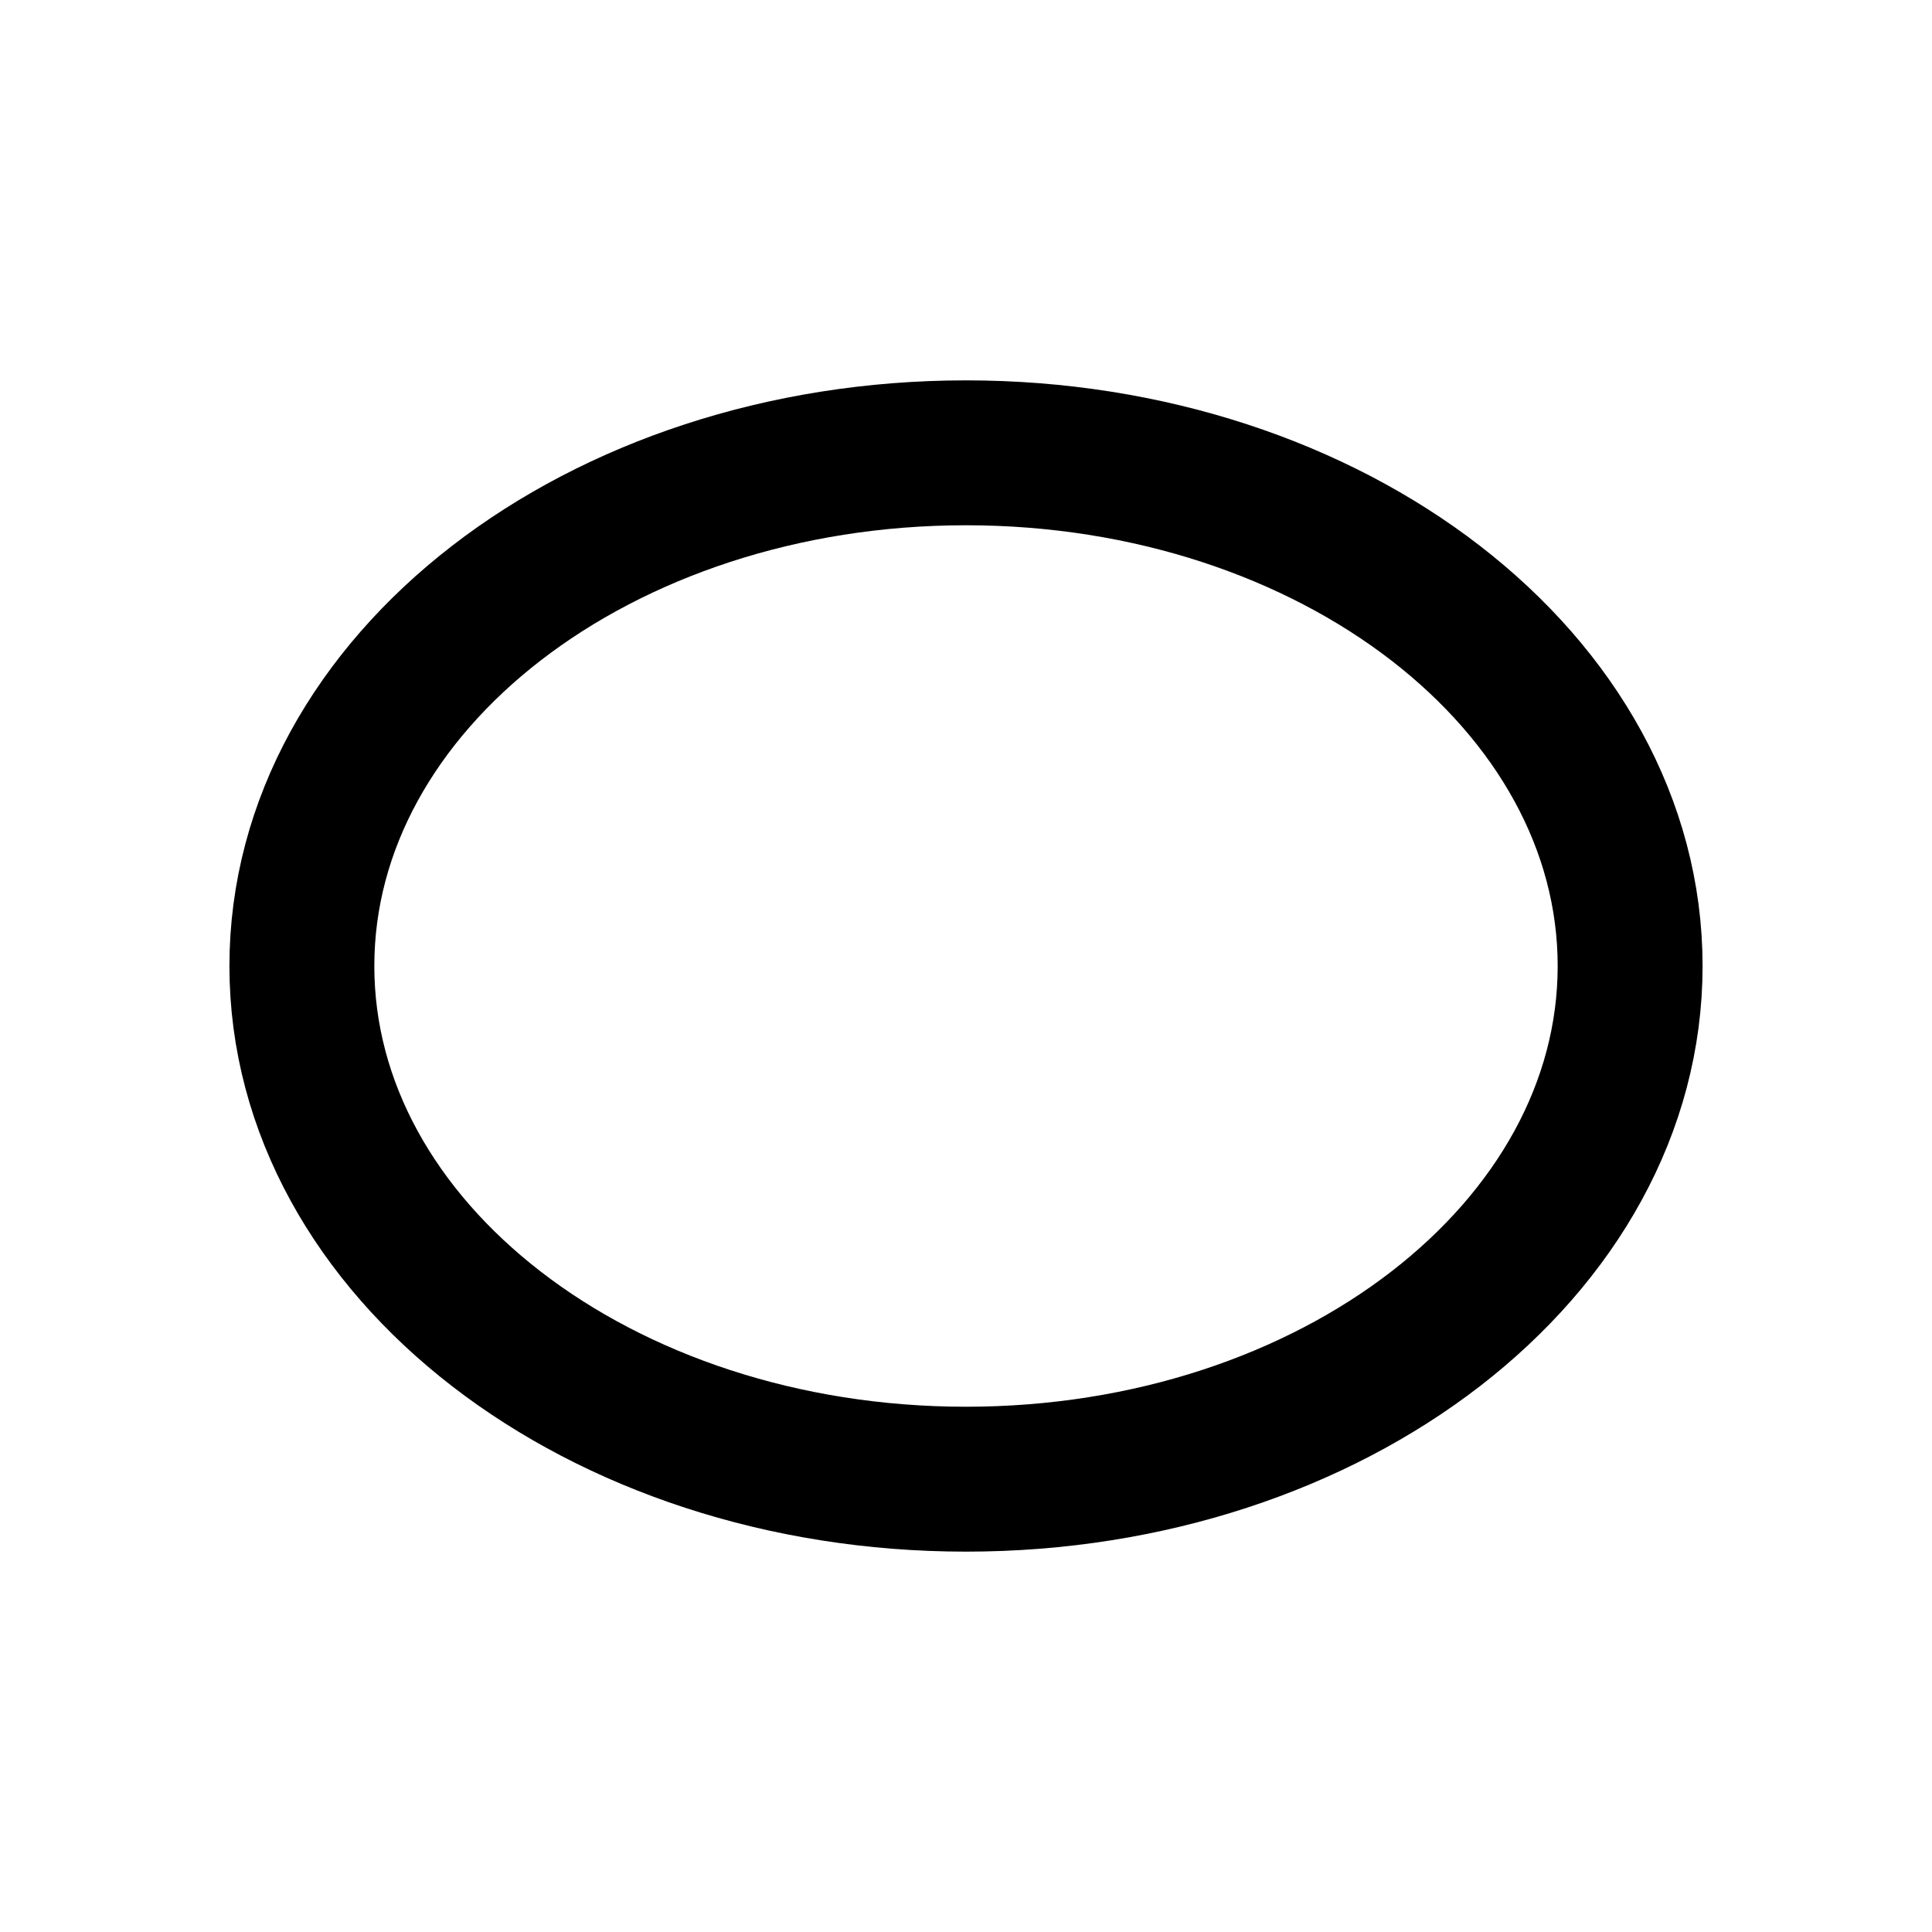
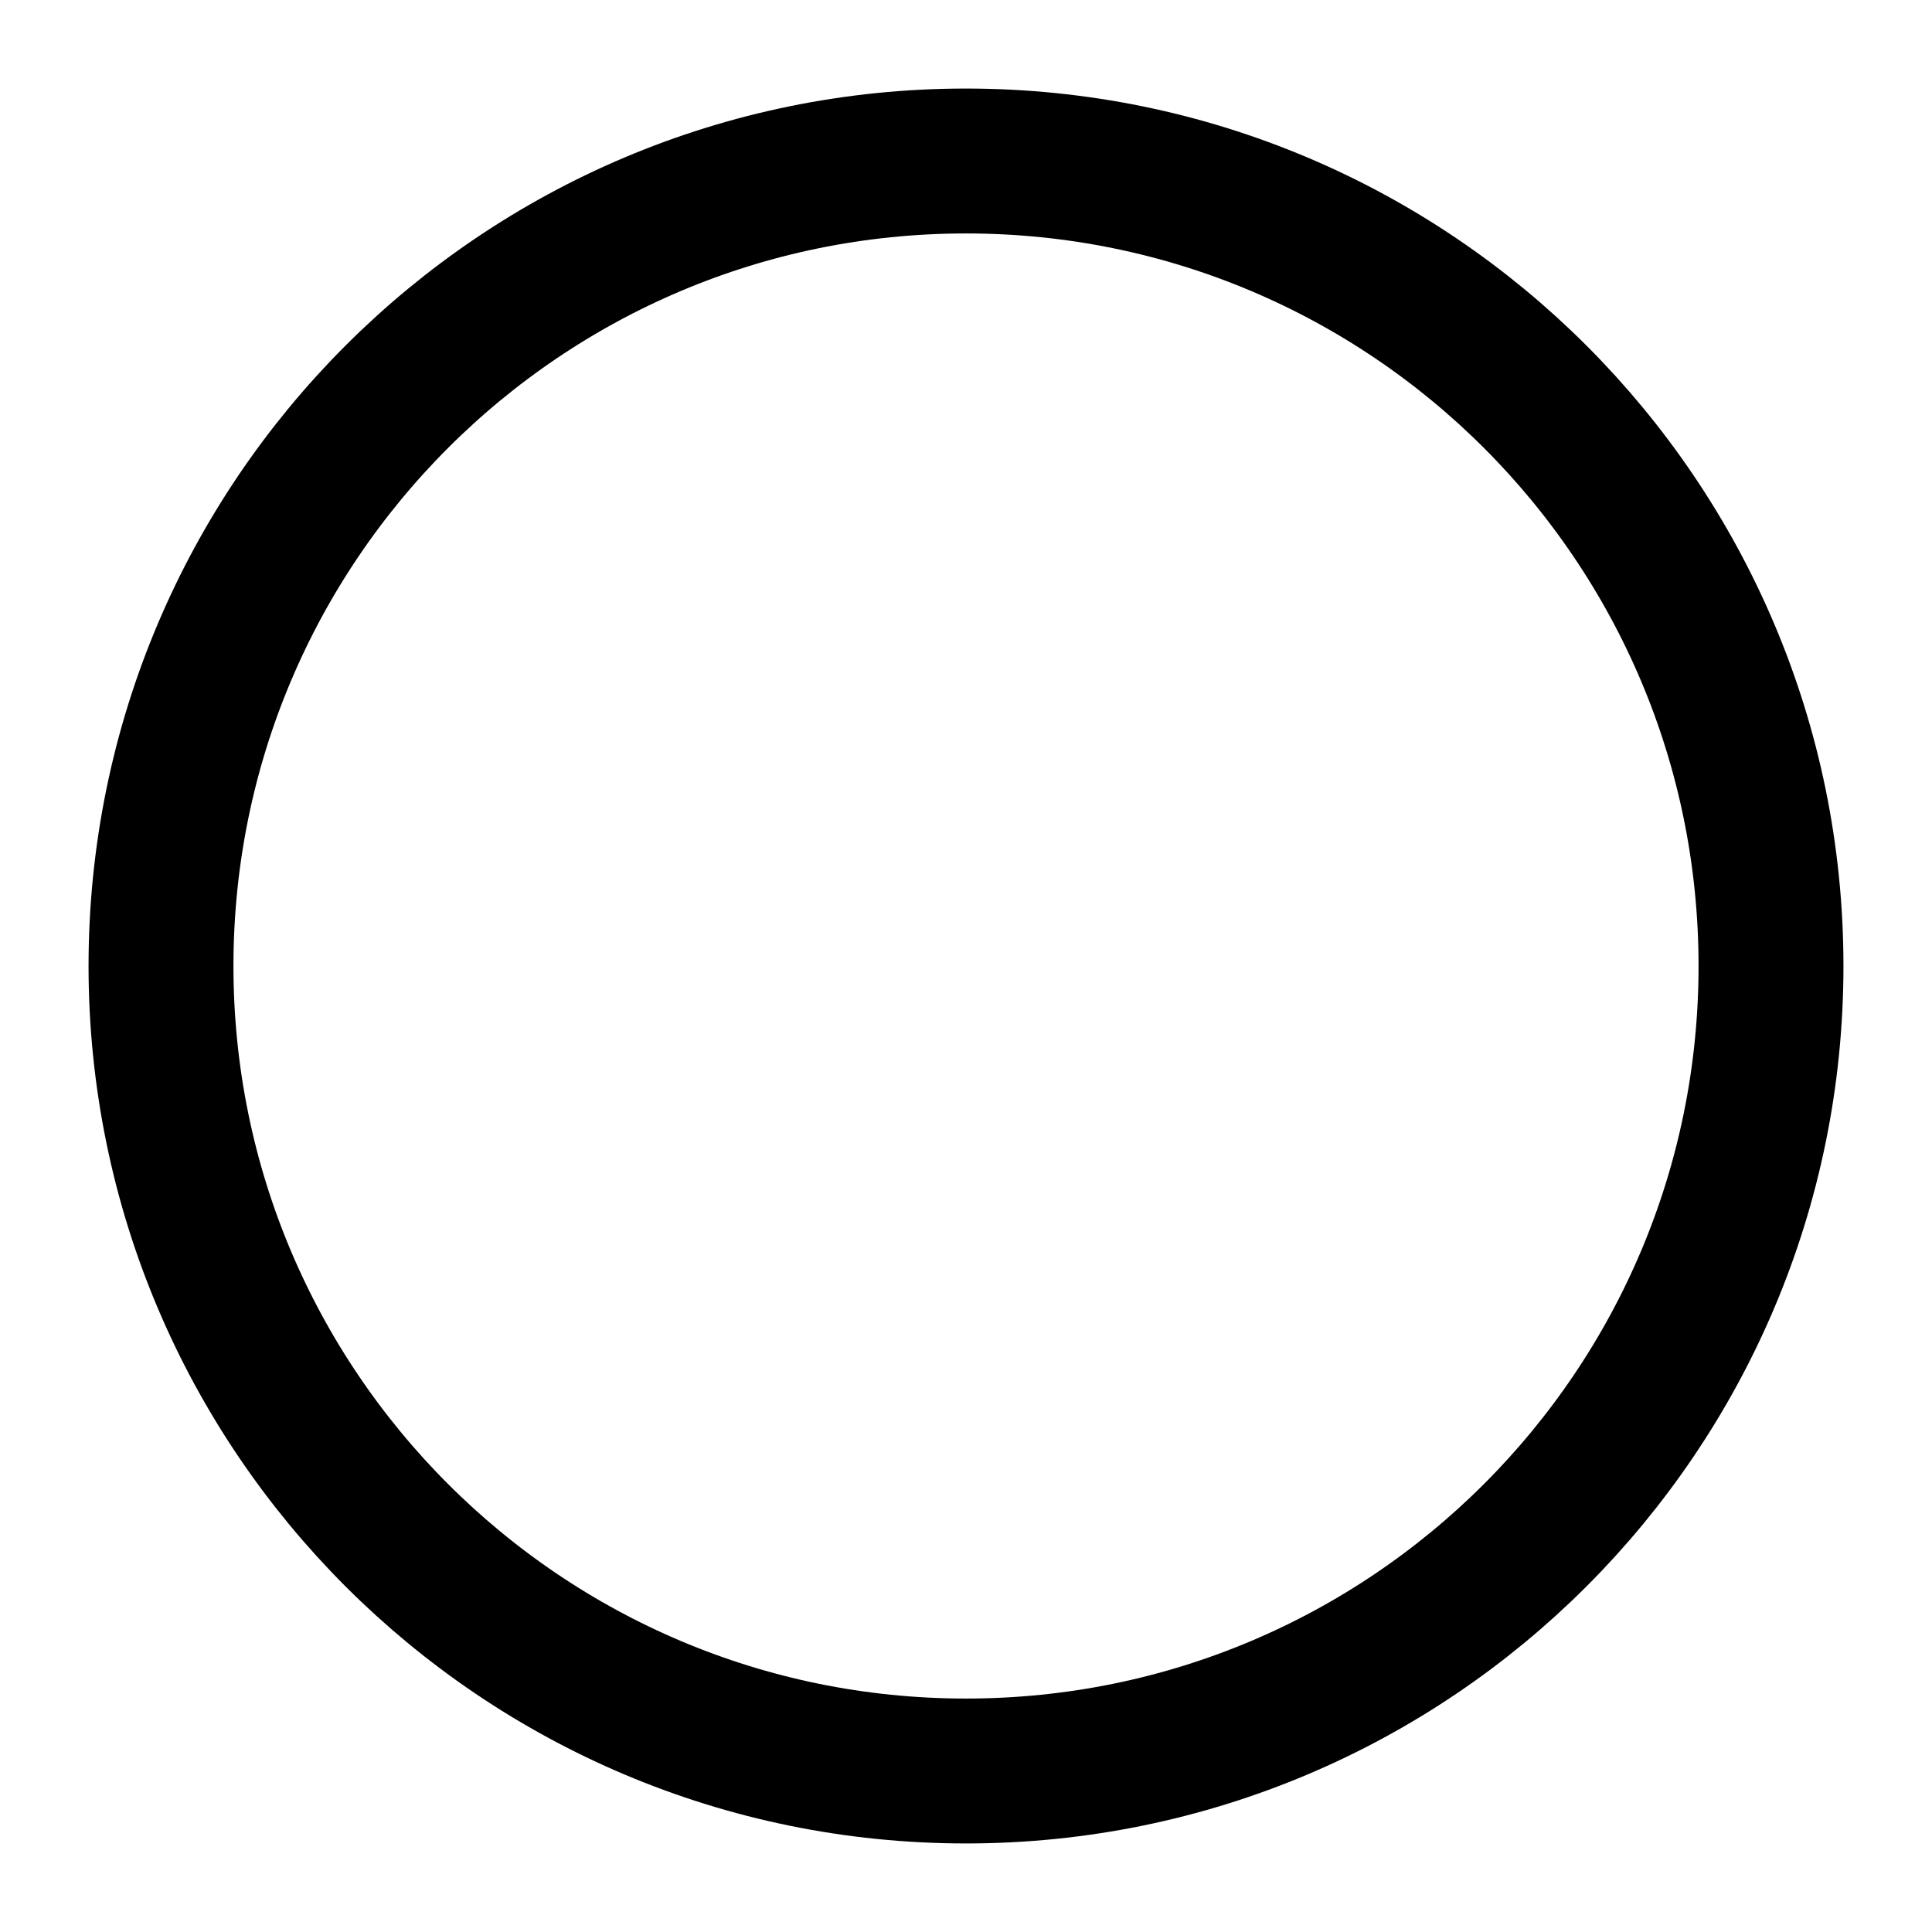
- <svg xmlns="http://www.w3.org/2000/svg" width="16" height="16" viewBox="0 0 16 16" fill="none">
-   <ellipse cx="8" cy="8" rx="5.5" ry="4.25" stroke="black" stroke-width="1.2" stroke-linecap="round" stroke-linejoin="round" />
+ <svg xmlns="http://www.w3.org/2000/svg" width="16" height="16" viewBox="0 0 24 24" fill="none" stroke="black" stroke-width="1.8" stroke-linecap="round" stroke-linejoin="round">
+   <circle cx="12" cy="12" r="10" />
</svg>
